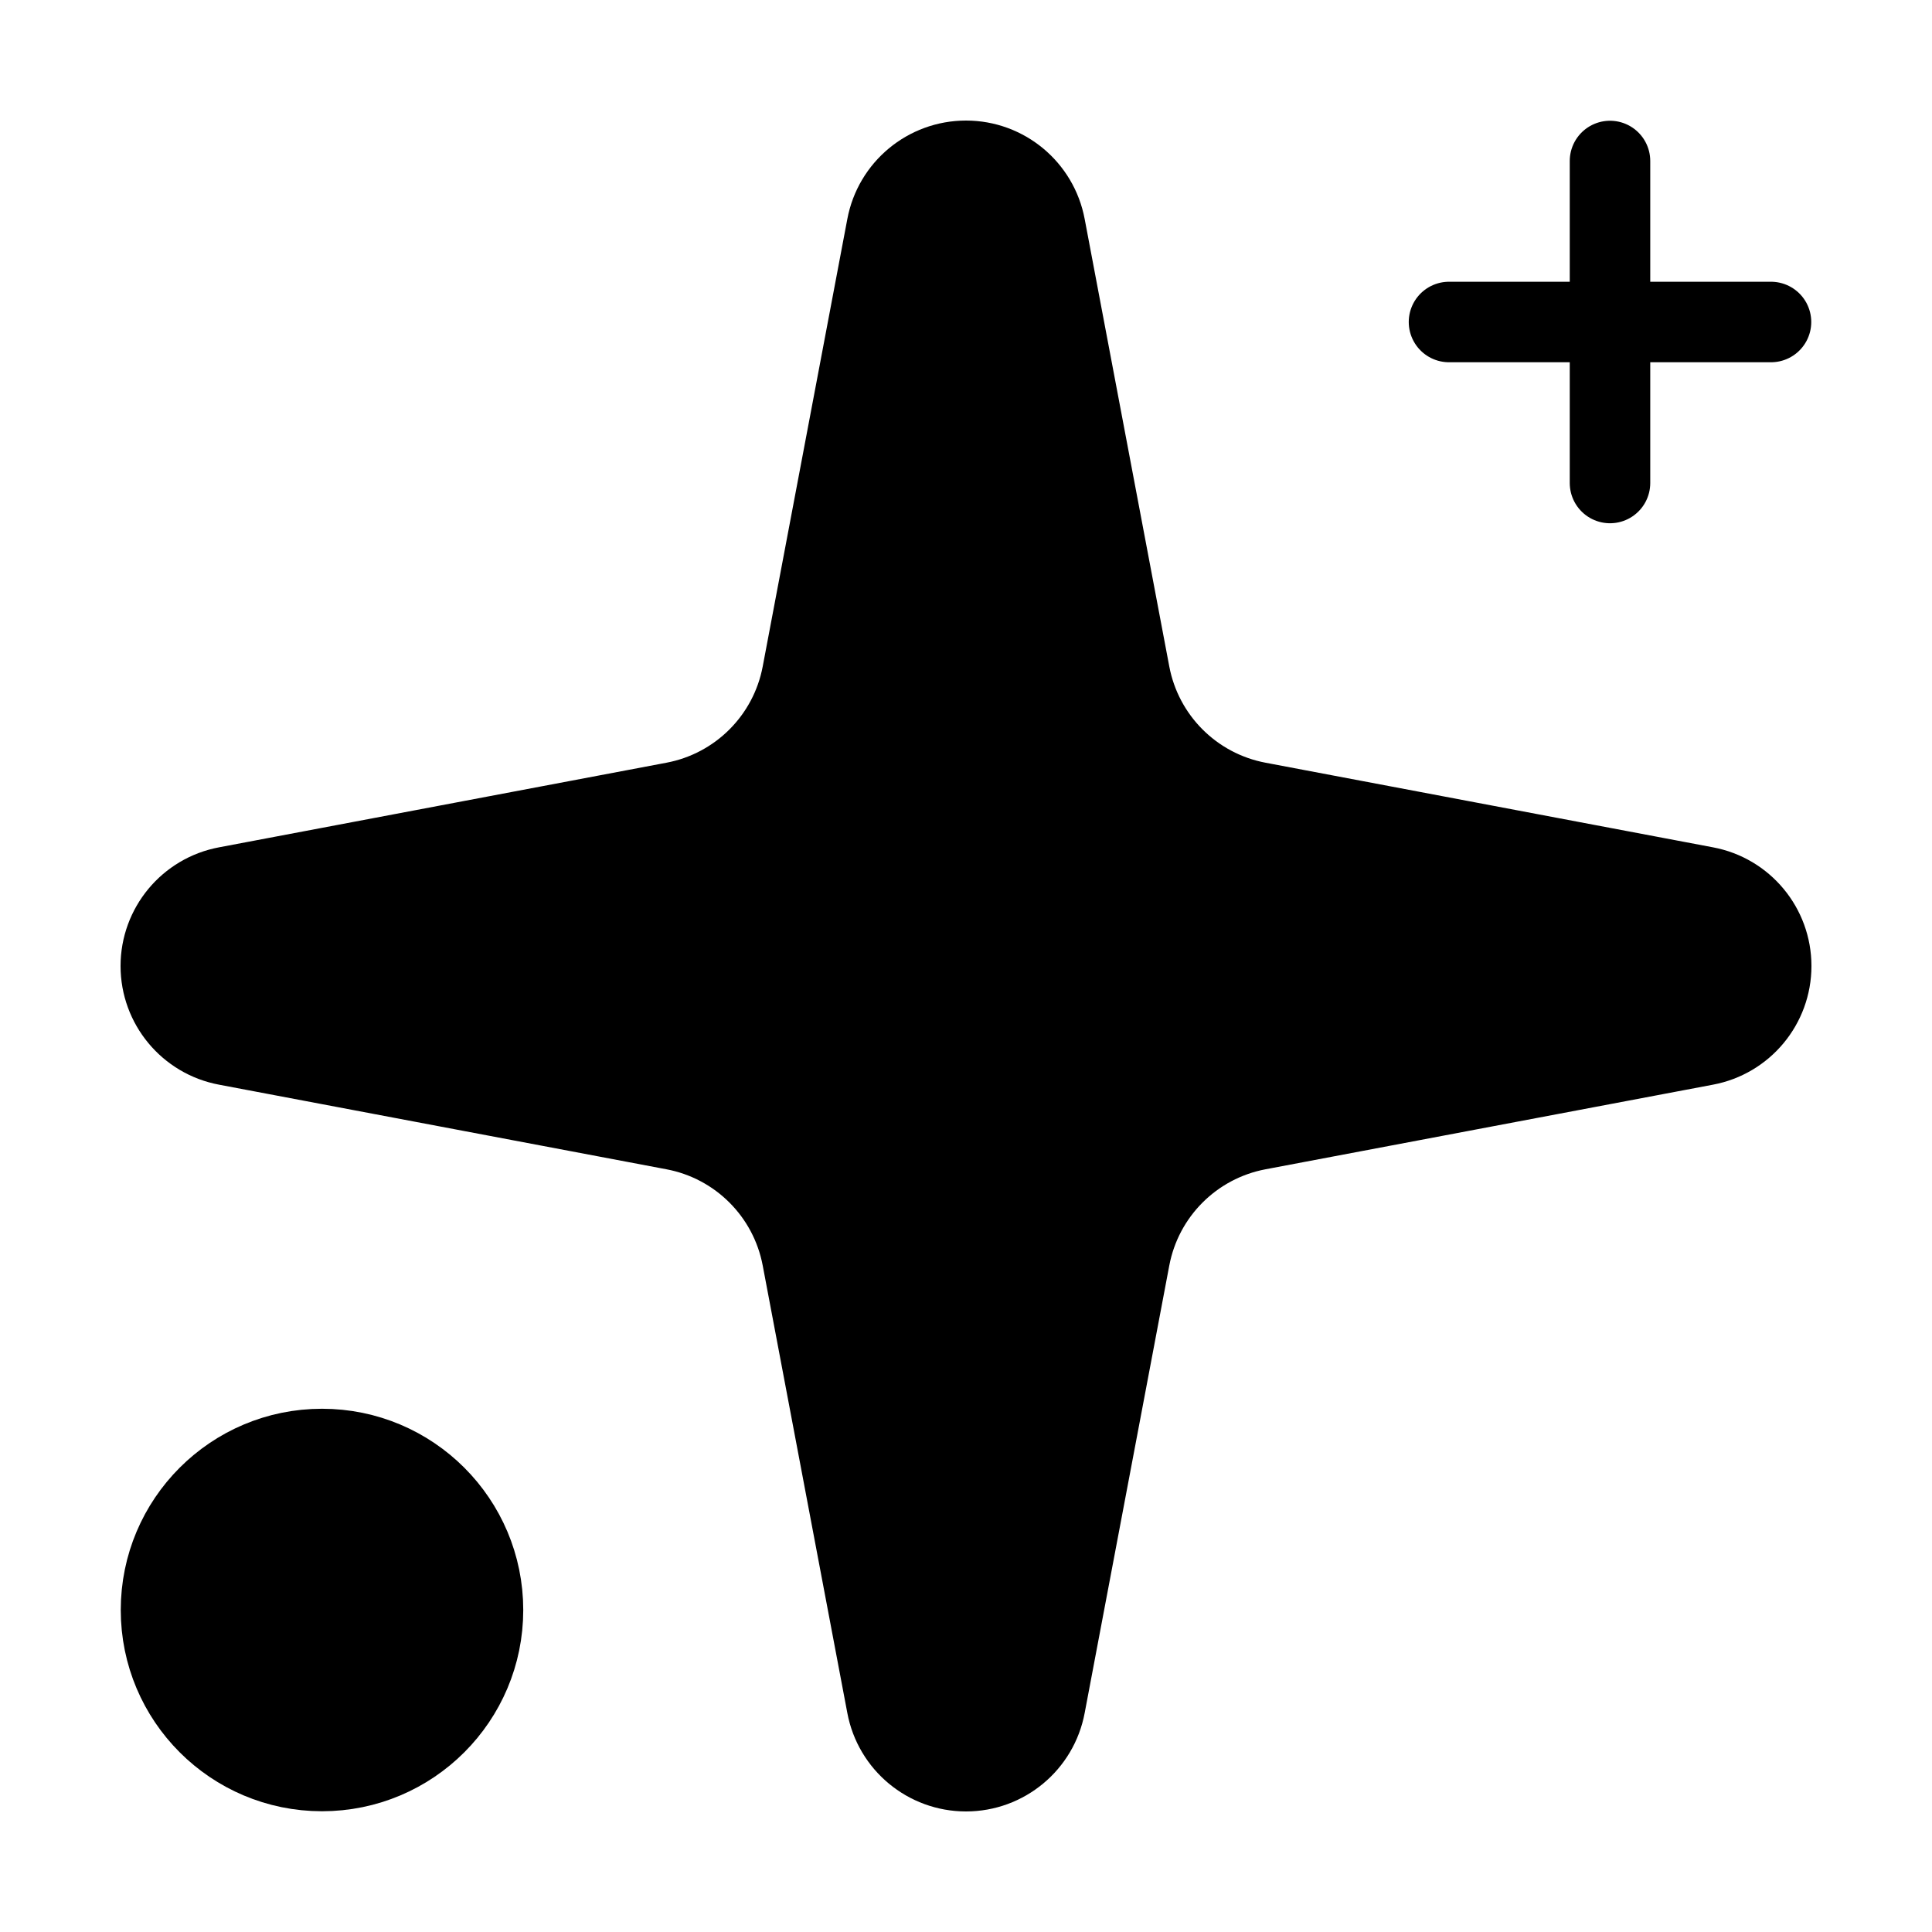
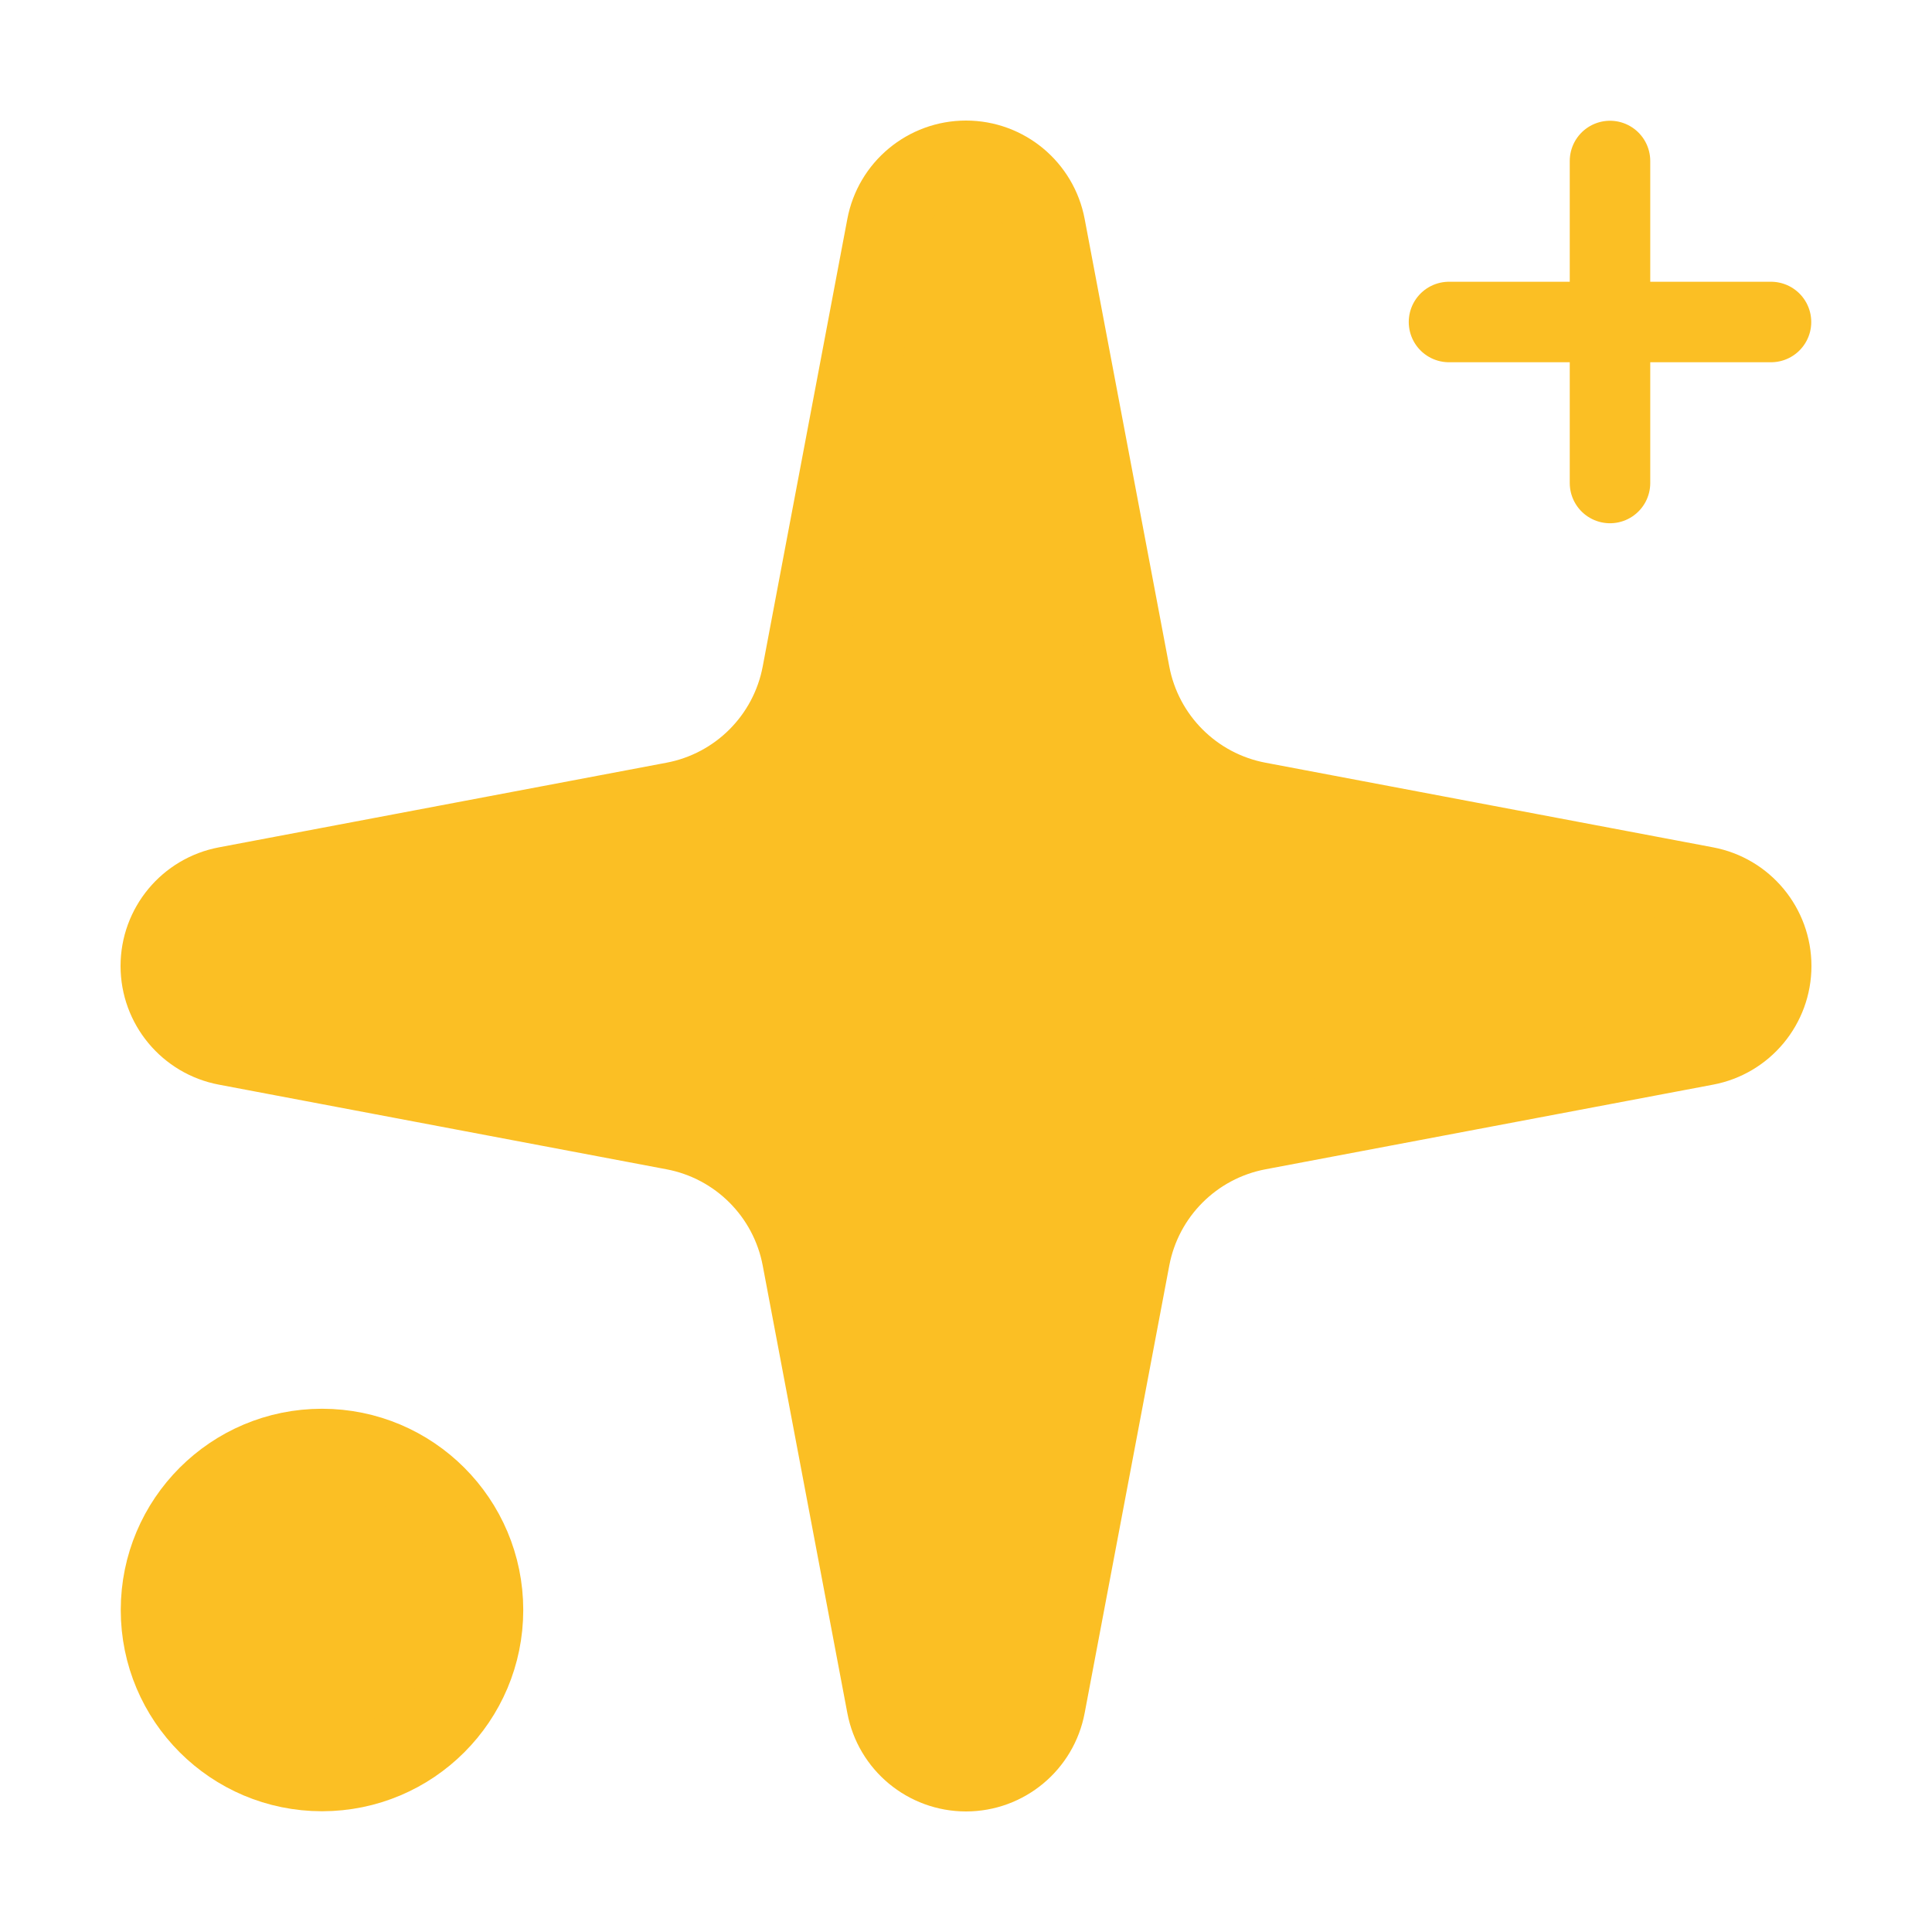
- <svg xmlns="http://www.w3.org/2000/svg" width="24" height="24" viewBox="0 0 24 24" fill="currentColor" stroke="currentColor" stroke-width="1" stroke-linecap="round" stroke-linejoin="round" class="lucide lucide-sparkles-icon lucide-sparkles">
+ <svg xmlns="http://www.w3.org/2000/svg" width="24" height="24" viewBox="0 0 24 24" fill="#fbbf24" stroke="#fbbf24" stroke-width="1" stroke-linecap="round" stroke-linejoin="round" class="lucide lucide-sparkles-icon lucide-sparkles">
  <path d="M11.017 2.814a1 1 0 0 1 1.966 0l1.051 5.558a2 2 0 0 0 1.594 1.594l5.558 1.051a1 1 0 0 1 0 1.966l-5.558 1.051a2 2 0 0 0-1.594 1.594l-1.051 5.558a1 1 0 0 1-1.966 0l-1.051-5.558a2 2 0 0 0-1.594-1.594l-5.558-1.051a1 1 0 0 1 0-1.966l5.558-1.051a2 2 0 0 0 1.594-1.594z" />
  <path d="M20 2v4" />
  <path d="M22 4h-4" />
  <circle cx="4" cy="20" r="2" />
</svg>
